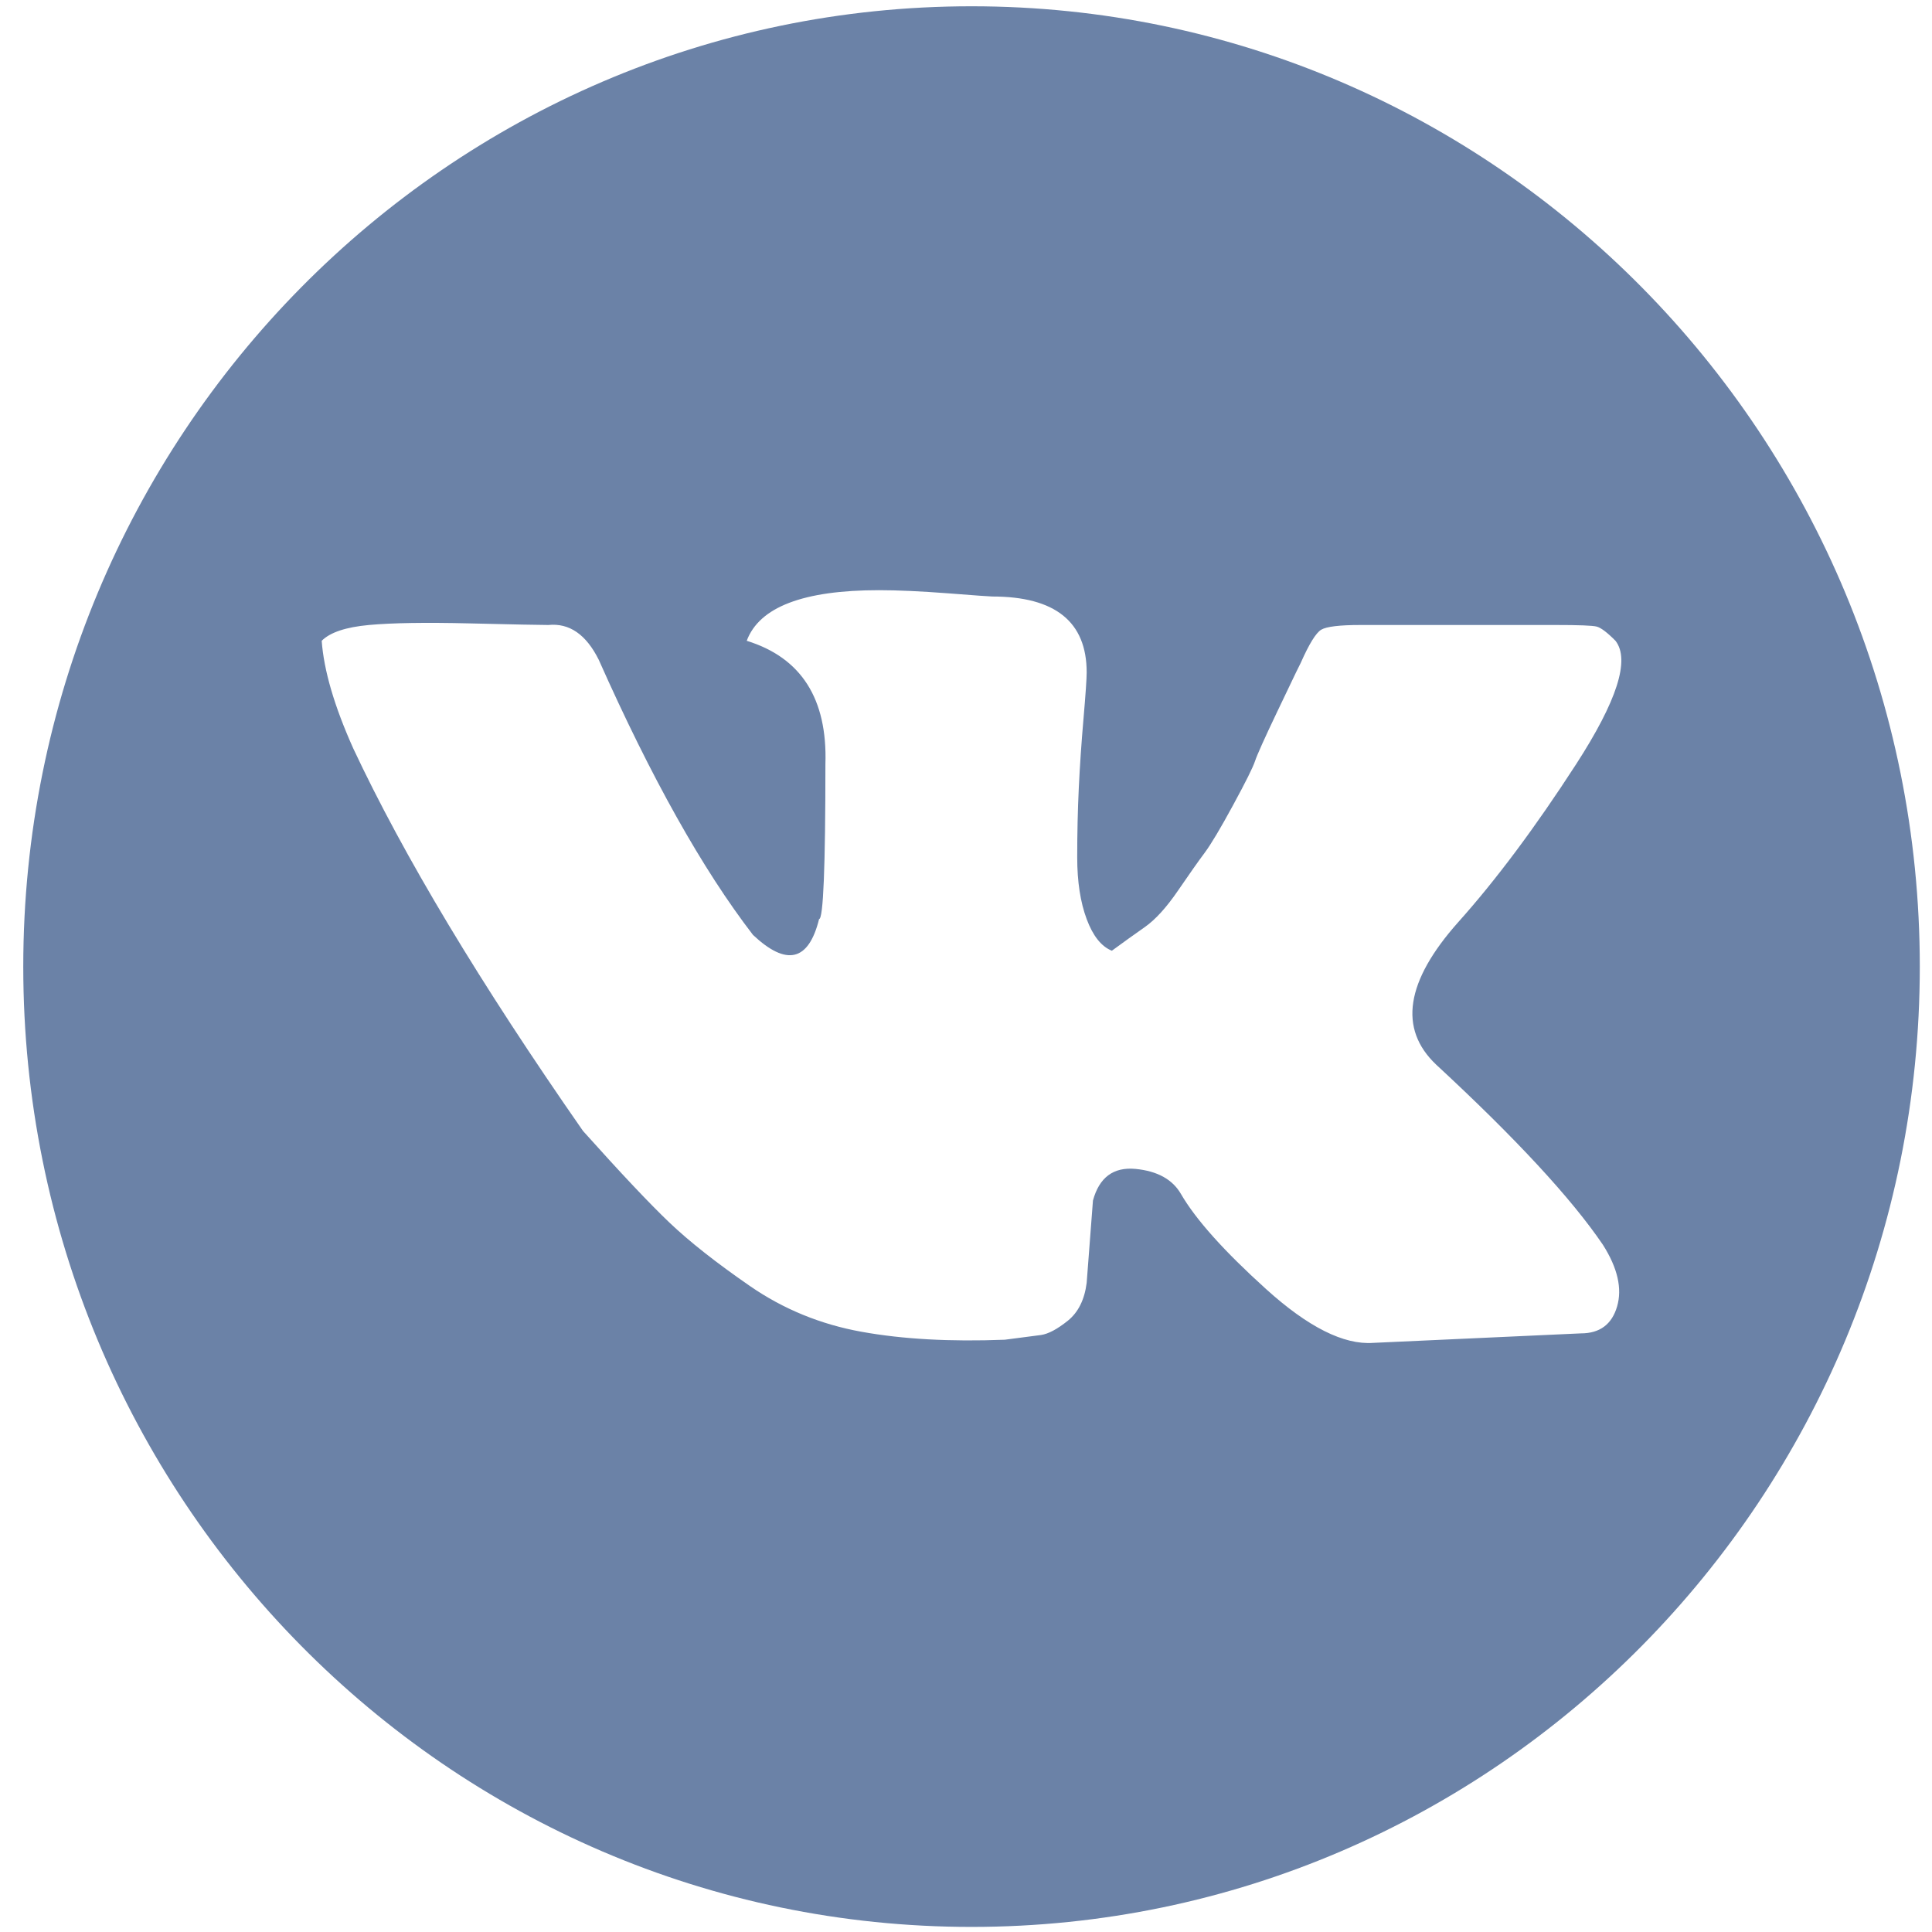
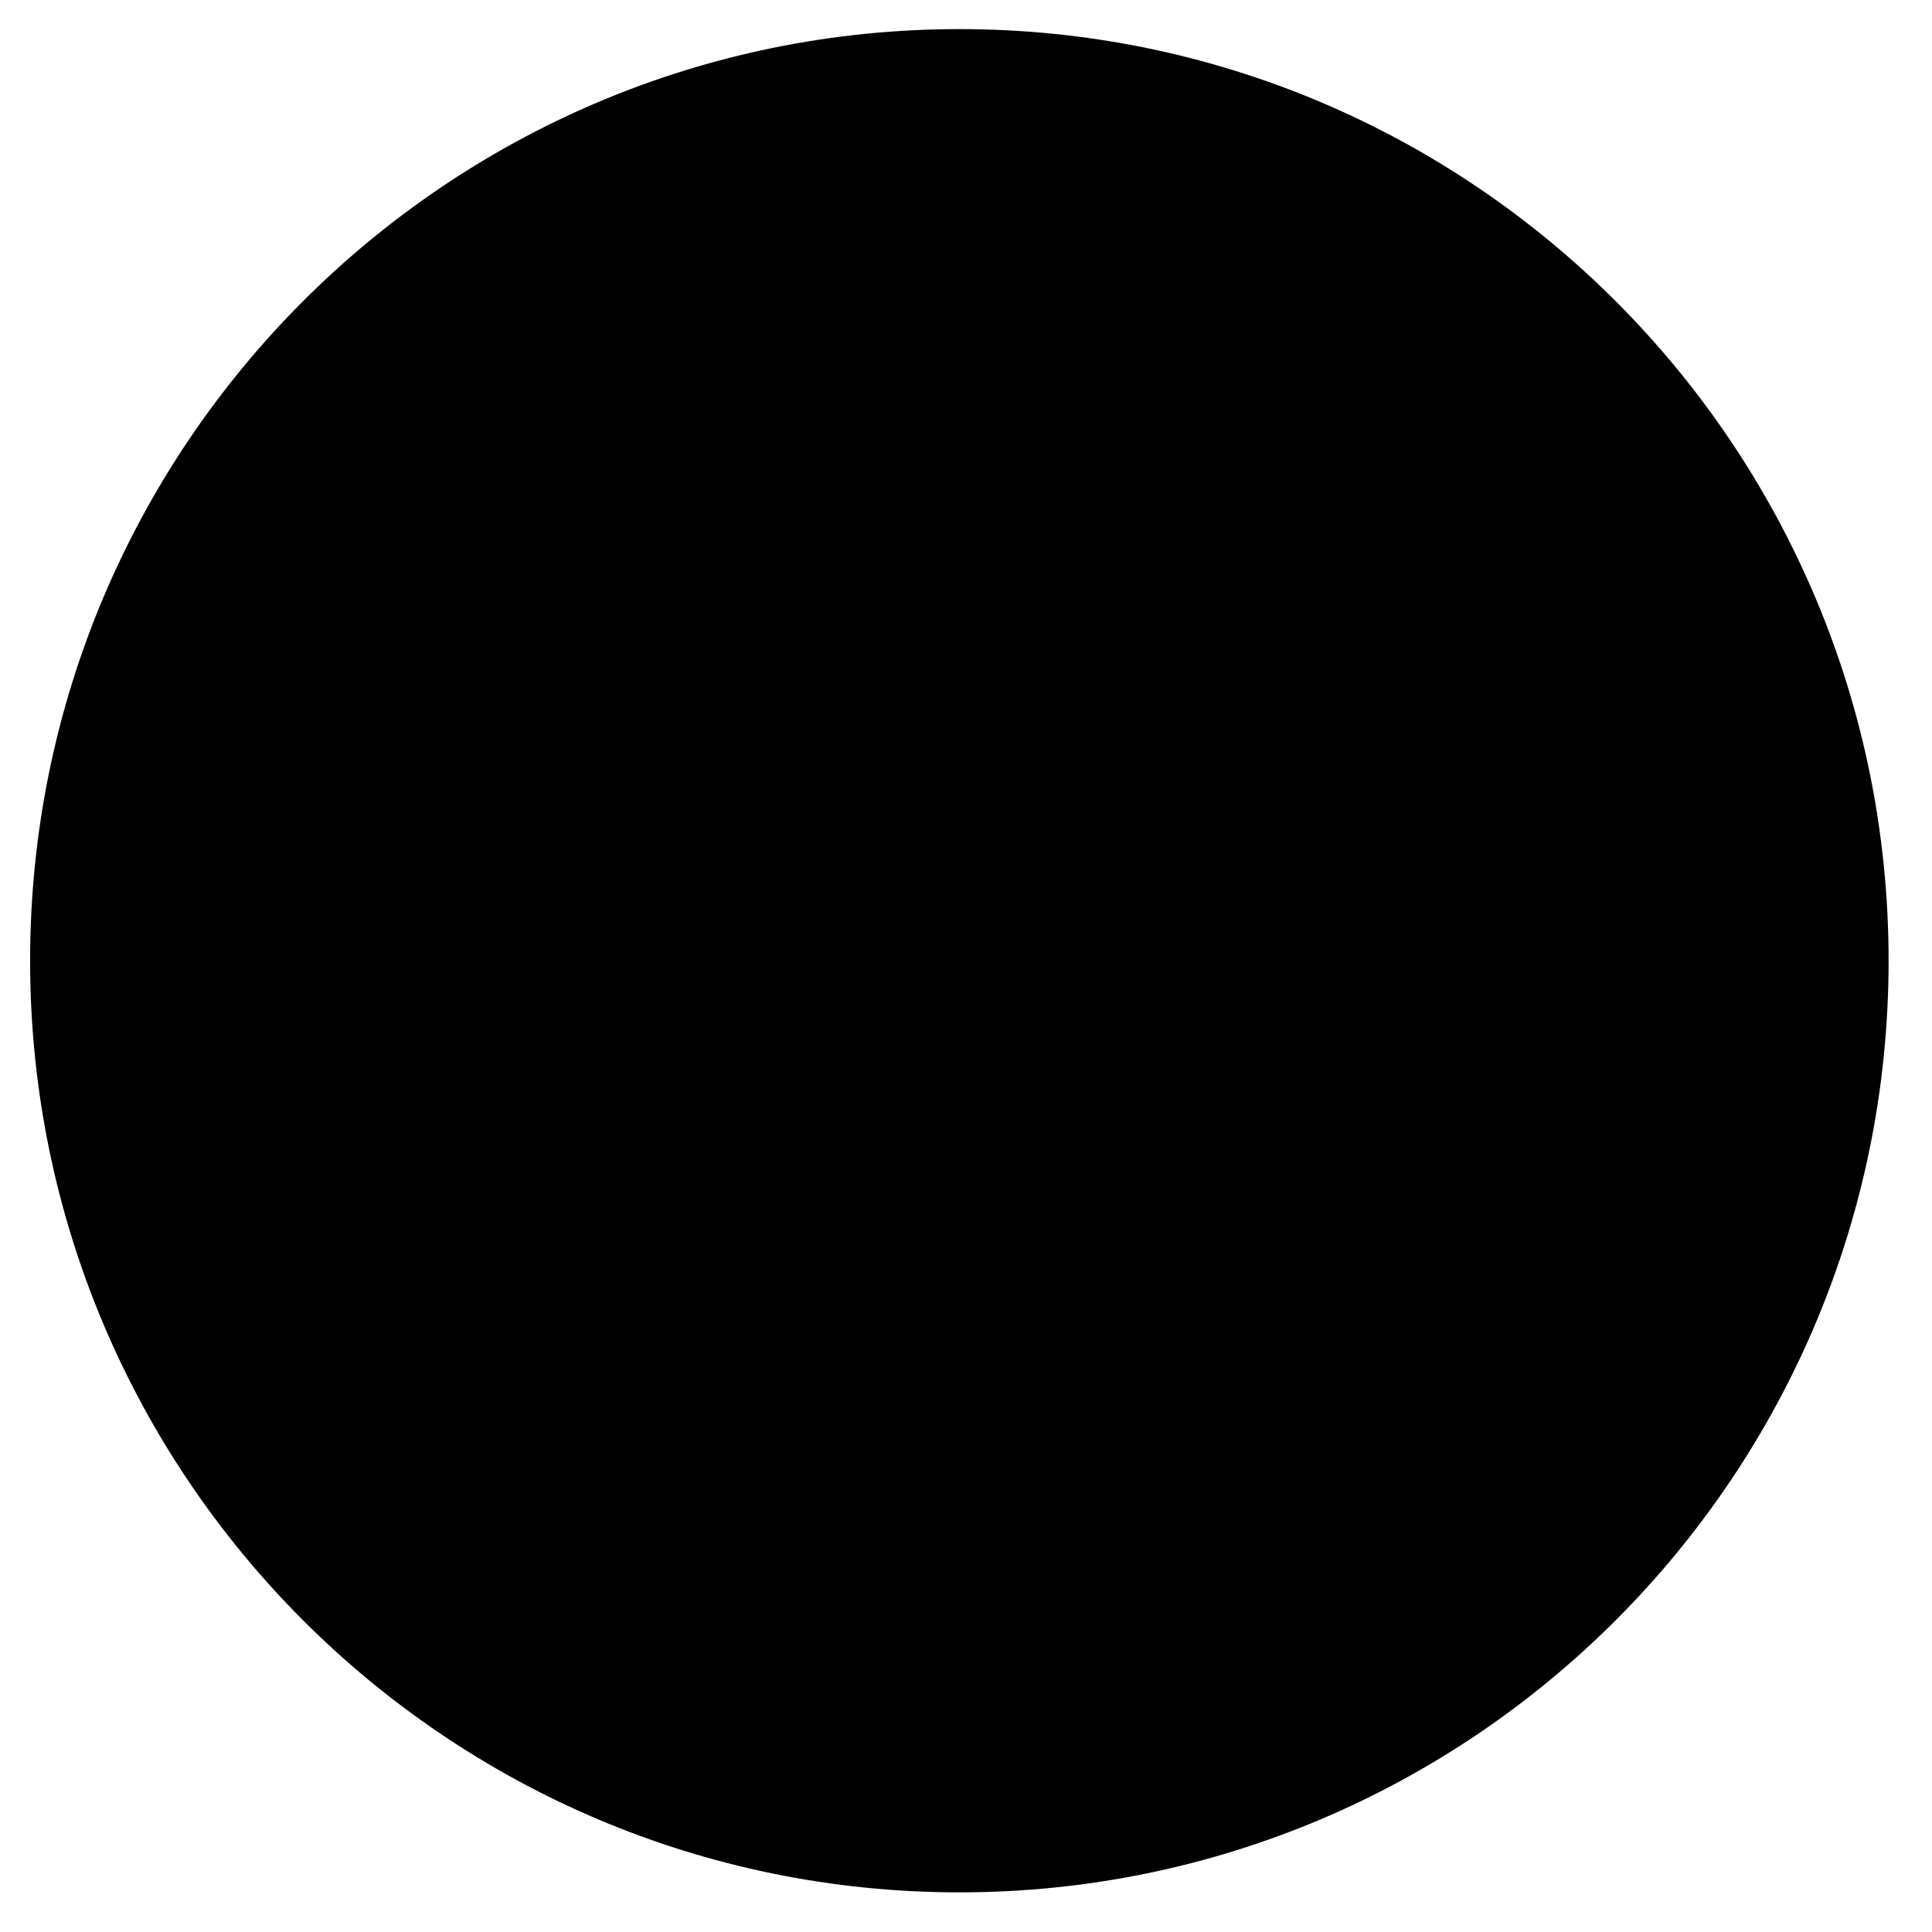
- <svg xmlns="http://www.w3.org/2000/svg" width="35px" height="35px" viewBox="0 0 116 117" version="1.1">
+ <svg xmlns="http://www.w3.org/2000/svg" version="1.1" viewBox="0 0 77 77" width="100%" height="100%">
  <g id="Layer1" name="Layer 1" opacity="1">
-     <g id="Shape1">
-       <path id="shapePath1" d="M58.336,0.38 C26.619,0.38 0.909,26.418 0.909,58.537 C0.909,90.656 26.619,116.692 58.336,116.692 C90.047,116.692 115.761,90.656 115.761,58.537 C115.761,26.418 90.047,0.38 58.336,0.38 M86.469,64.47 C91.298,68.937 94.665,72.577 96.572,75.385 C97.463,76.789 97.748,78.035 97.429,79.121 C97.112,80.205 96.38,80.748 95.238,80.748 L82.656,81.323 C80.876,81.451 78.716,80.365 76.174,78.067 C73.632,75.77 71.917,73.853 71.026,72.32 C70.517,71.429 69.596,70.916 68.263,70.788 C66.929,70.664 66.069,71.301 65.688,72.705 L65.308,77.685 C65.18,78.704 64.799,79.472 64.165,79.983 C63.527,80.493 62.989,80.78 62.544,80.846 C62.097,80.908 61.368,81.004 60.351,81.132 C57.047,81.261 54.156,81.1 51.677,80.651 C49.199,80.205 46.942,79.281 44.91,77.877 C42.876,76.471 41.255,75.195 40.047,74.045 C38.841,72.895 37.094,71.044 34.807,68.49 C28.58,59.554 23.94,51.828 20.89,45.318 C19.745,42.764 19.111,40.593 18.982,38.806 C19.492,38.295 20.445,37.977 21.843,37.849 C23.243,37.72 25.274,37.688 27.942,37.752 C30.612,37.816 32.199,37.849 32.707,37.849 C33.98,37.72 34.996,38.423 35.76,39.956 C38.936,47.103 42.051,52.658 45.099,56.616 C47.133,58.531 48.469,58.212 49.103,55.658 C49.358,55.658 49.486,52.532 49.486,46.276 C49.612,42.315 48.023,39.828 44.721,38.806 C45.482,36.763 48.15,35.741 52.726,35.741 C53.871,35.741 55.268,35.805 56.921,35.931 C58.572,36.06 59.461,36.124 59.587,36.124 C63.401,36.124 65.308,37.654 65.308,40.721 C65.308,41.103 65.244,42.031 65.118,43.497 C64.99,44.966 64.895,46.37 64.831,47.712 C64.767,49.052 64.735,50.456 64.735,51.925 C64.735,53.393 64.927,54.637 65.308,55.66 C65.688,56.68 66.197,57.319 66.833,57.575 C67.531,57.062 68.201,56.584 68.835,56.139 C69.471,55.69 70.139,54.957 70.837,53.936 C71.537,52.914 72.075,52.147 72.458,51.638 C72.838,51.125 73.409,50.17 74.172,48.764 C74.936,47.359 75.381,46.466 75.506,46.083 C75.634,45.701 76.079,44.711 76.84,43.115 C77.604,41.518 77.985,40.721 77.985,40.721 L78.27,40.146 C78.778,38.996 79.193,38.327 79.51,38.135 C79.827,37.945 80.623,37.849 81.893,37.849 L93.712,37.849 C95.11,37.849 95.936,37.88 96.191,37.945 C96.444,38.009 96.827,38.295 97.333,38.806 C98.225,39.956 97.429,42.444 94.951,46.276 C92.474,50.106 90.092,53.297 87.802,55.853 C84.626,59.426 84.182,62.299 86.469,64.47 Z" style="stroke:none;fill-rule:evenodd;fill:#6b82a7;fill-opacity:1;" />
+     <g class="vk-sharing-tags-icon-fill sharing-tags-icon-fill">
+       <path d="M38.24 1.16C17.78 1.16 1.2 17.78 1.2 38.29 1.2 58.8 17.78 75.42 38.24 75.42 58.69 75.42 75.27 58.8 75.27 38.29 75.27 17.78 58.69 1.16 38.24 1.16Z" style="" />
+     </g>
+     <g class="vk-sharing-tags-icon-in sharing-tags-icon-in">
+       <path d="M56.38 41.34C59.5 44.08 61.67 46.31 62.9 48.03 63.47 48.89 63.66 49.65 63.45 50.31 63.25 50.98 62.77 51.31 62.04 51.31L53.92 51.66C52.78 51.74 51.38 51.08 49.74 49.67 48.1 48.26 47 47.09 46.42 46.15 46.1 45.6 45.5 45.29 44.64 45.21 43.78 45.13 43.23 45.52 42.98 46.38L42.74 49.43C42.65 50.06 42.41 50.53 42 50.84 41.59 51.16 41.24 51.33 40.95 51.37 40.67 51.41 40.19 51.47 39.54 51.55 37.41 51.63 35.54 51.53 33.94 51.25 32.35 50.98 30.89 50.41 29.58 49.55 28.27 48.69 27.22 47.91 26.45 47.21 25.67 46.5 24.54 45.37 23.06 43.8 19.05 38.33 16.06 33.59 14.09 29.6 13.35 28.04 12.94 26.71 12.86 25.61 13.19 25.3 13.8 25.1 14.7 25.02 15.61 24.95 16.92 24.93 18.64 24.97 20.36 25.01 21.38 25.02 21.71 25.02 22.53 24.95 23.19 25.38 23.68 26.32 25.73 30.7 27.74 34.1 29.7 36.53 31.01 37.7 31.87 37.5 32.29 35.94 32.45 35.94 32.53 34.02 32.53 30.19 32.61 27.76 31.59 26.24 29.46 25.61 29.95 24.36 31.67 23.73 34.62 23.73 35.36 23.73 36.26 23.77 37.33 23.85 38.39 23.93 38.96 23.97 39.05 23.97 41.51 23.97 42.74 24.91 42.74 26.79 42.74 27.02 42.69 27.59 42.61 28.49 42.53 29.39 42.47 30.25 42.43 31.07 42.39 31.89 42.37 32.75 42.37 33.65 42.37 34.55 42.49 35.31 42.74 35.94 42.98 36.57 43.31 36.96 43.72 37.11 44.17 36.8 44.6 36.51 45.01 36.23 45.42 35.96 45.85 35.51 46.3 34.88 46.75 34.26 47.1 33.79 47.34 33.48 47.59 33.16 47.96 32.57 48.45 31.71 48.94 30.85 49.23 30.31 49.31 30.07 49.39 29.84 49.68 29.23 50.17 28.25 50.66 27.27 50.91 26.79 50.91 26.79L51.09 26.43C51.42 25.73 51.69 25.32 51.89 25.2 52.1 25.08 52.61 25.02 53.43 25.02L61.05 25.02C61.96 25.02 62.49 25.05 62.65 25.08 62.82 25.12 63.06 25.3 63.39 25.61 63.96 26.32 63.45 27.84 61.85 30.19 60.26 32.54 58.72 34.49 57.24 36.06 55.19 38.25 54.91 40.01 56.38 41.34Z" />
    </g>
  </g>
</svg>
